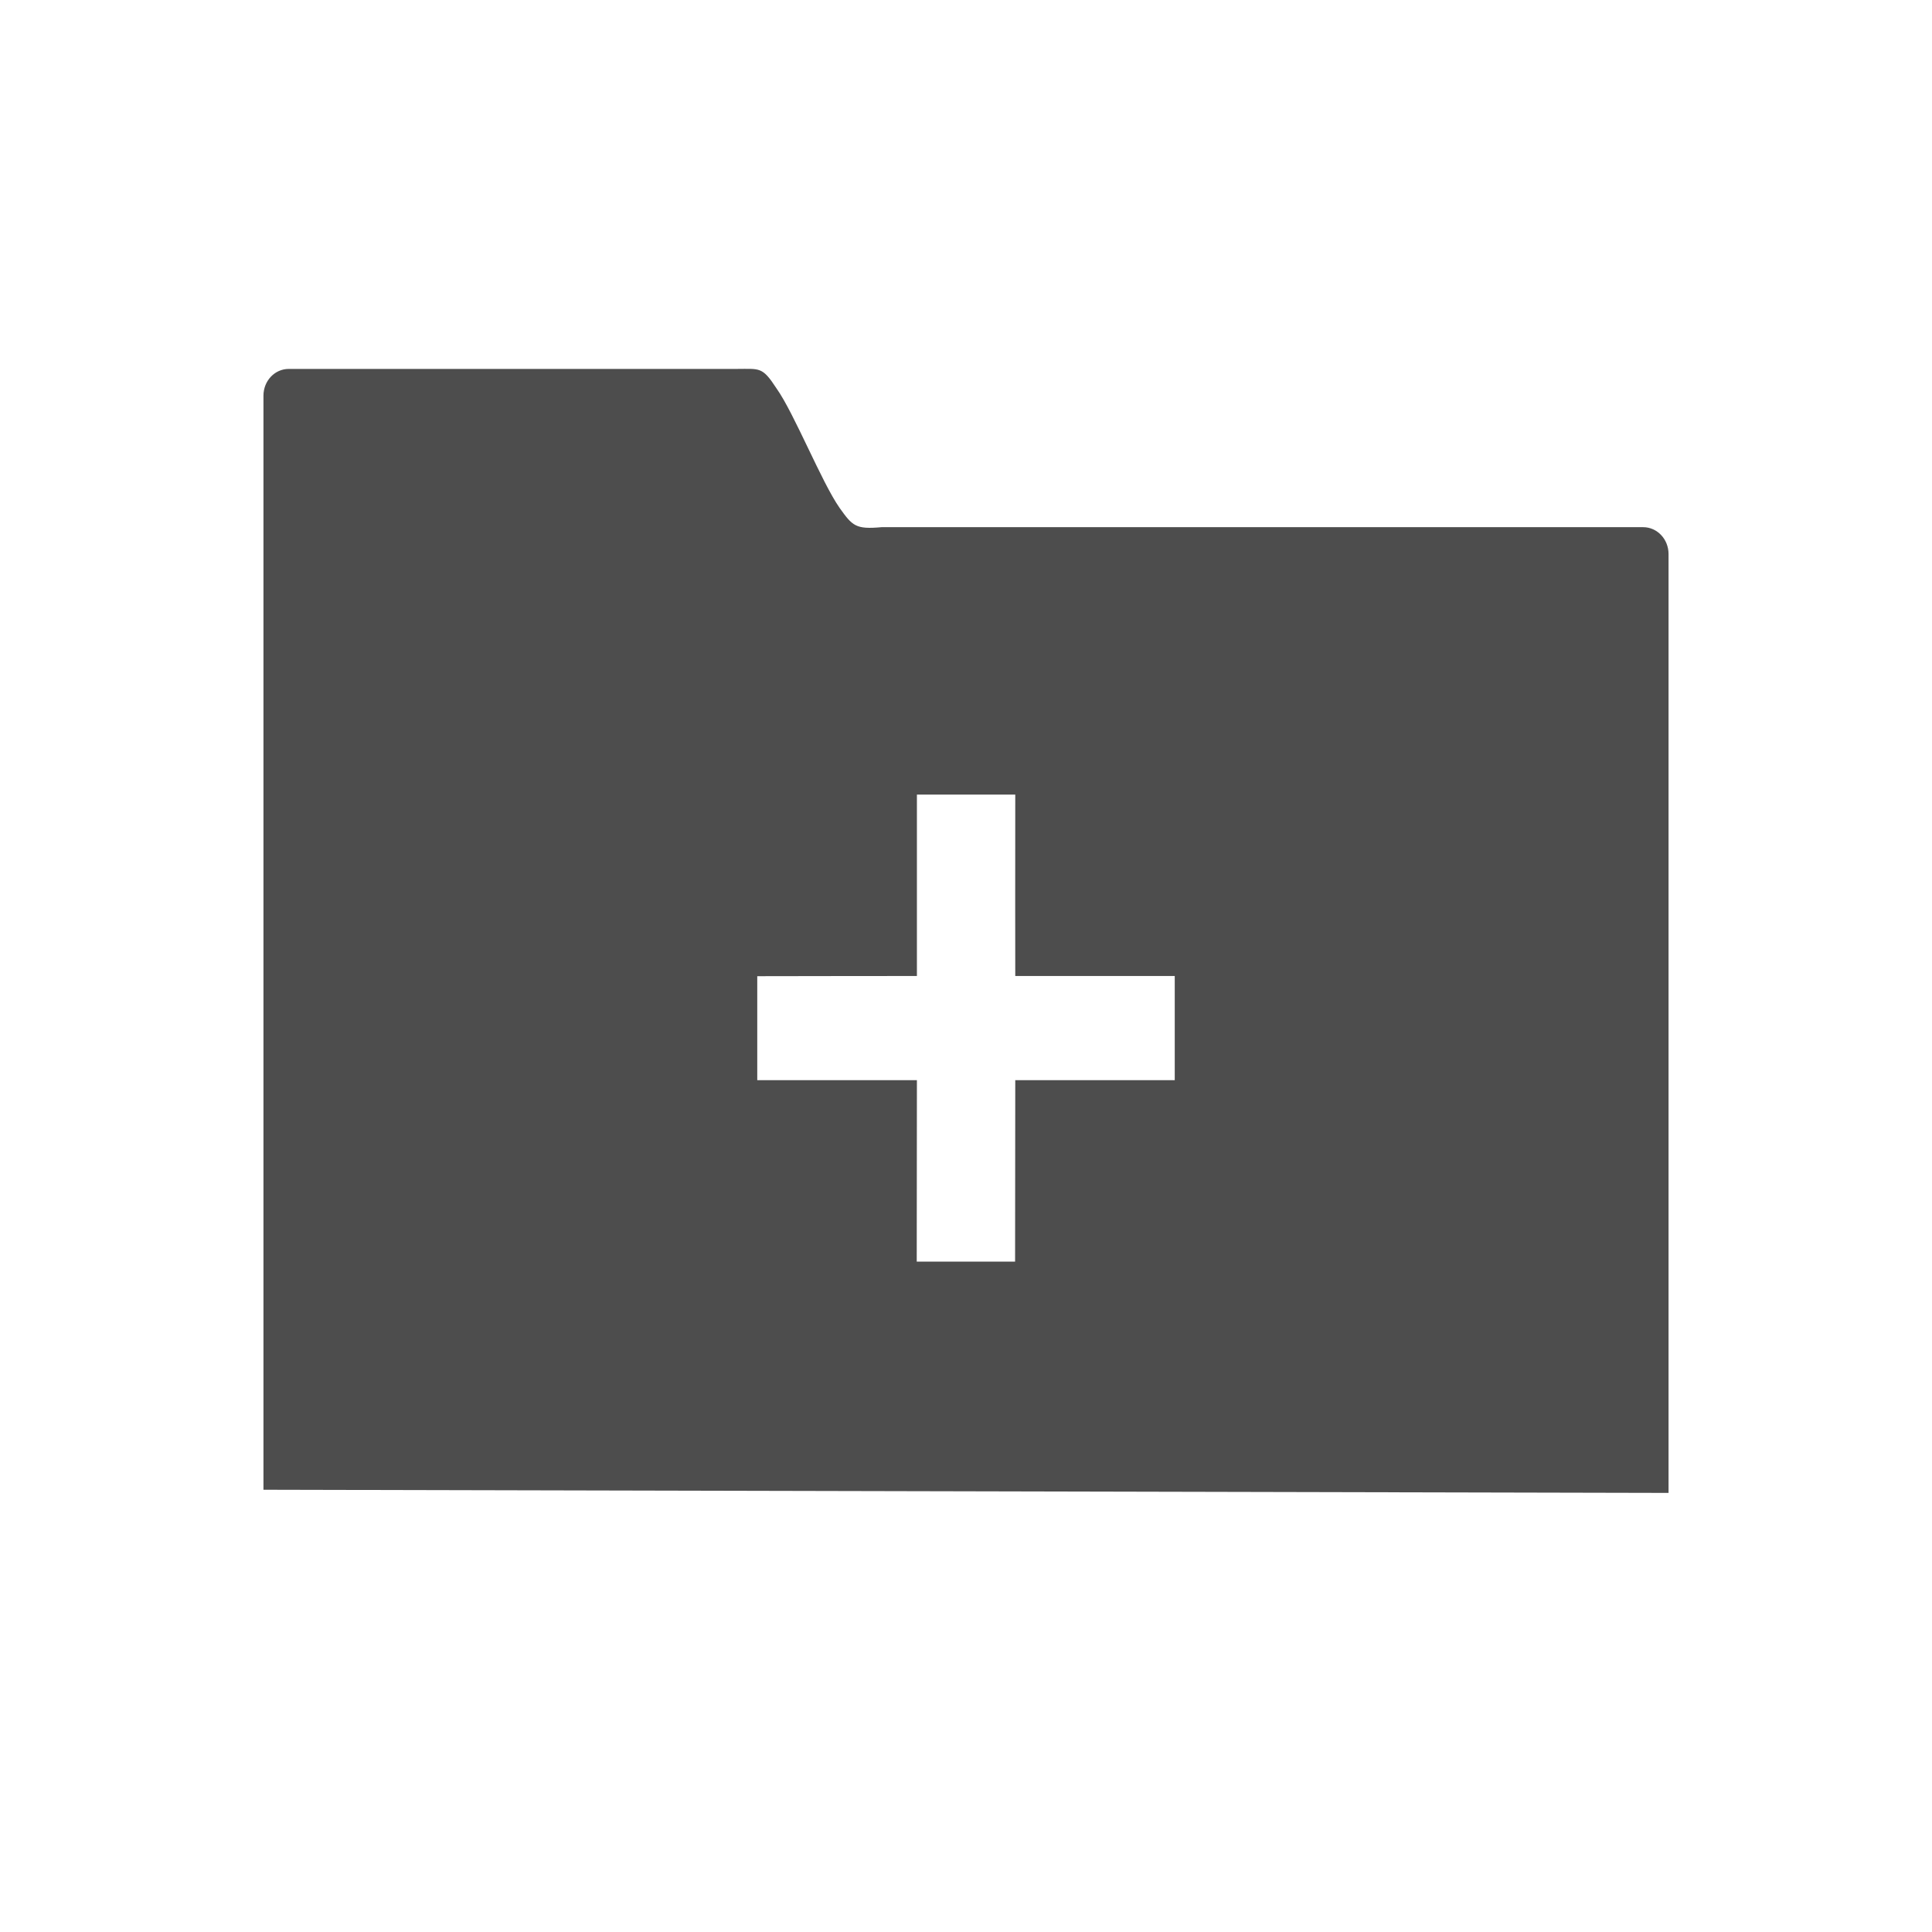
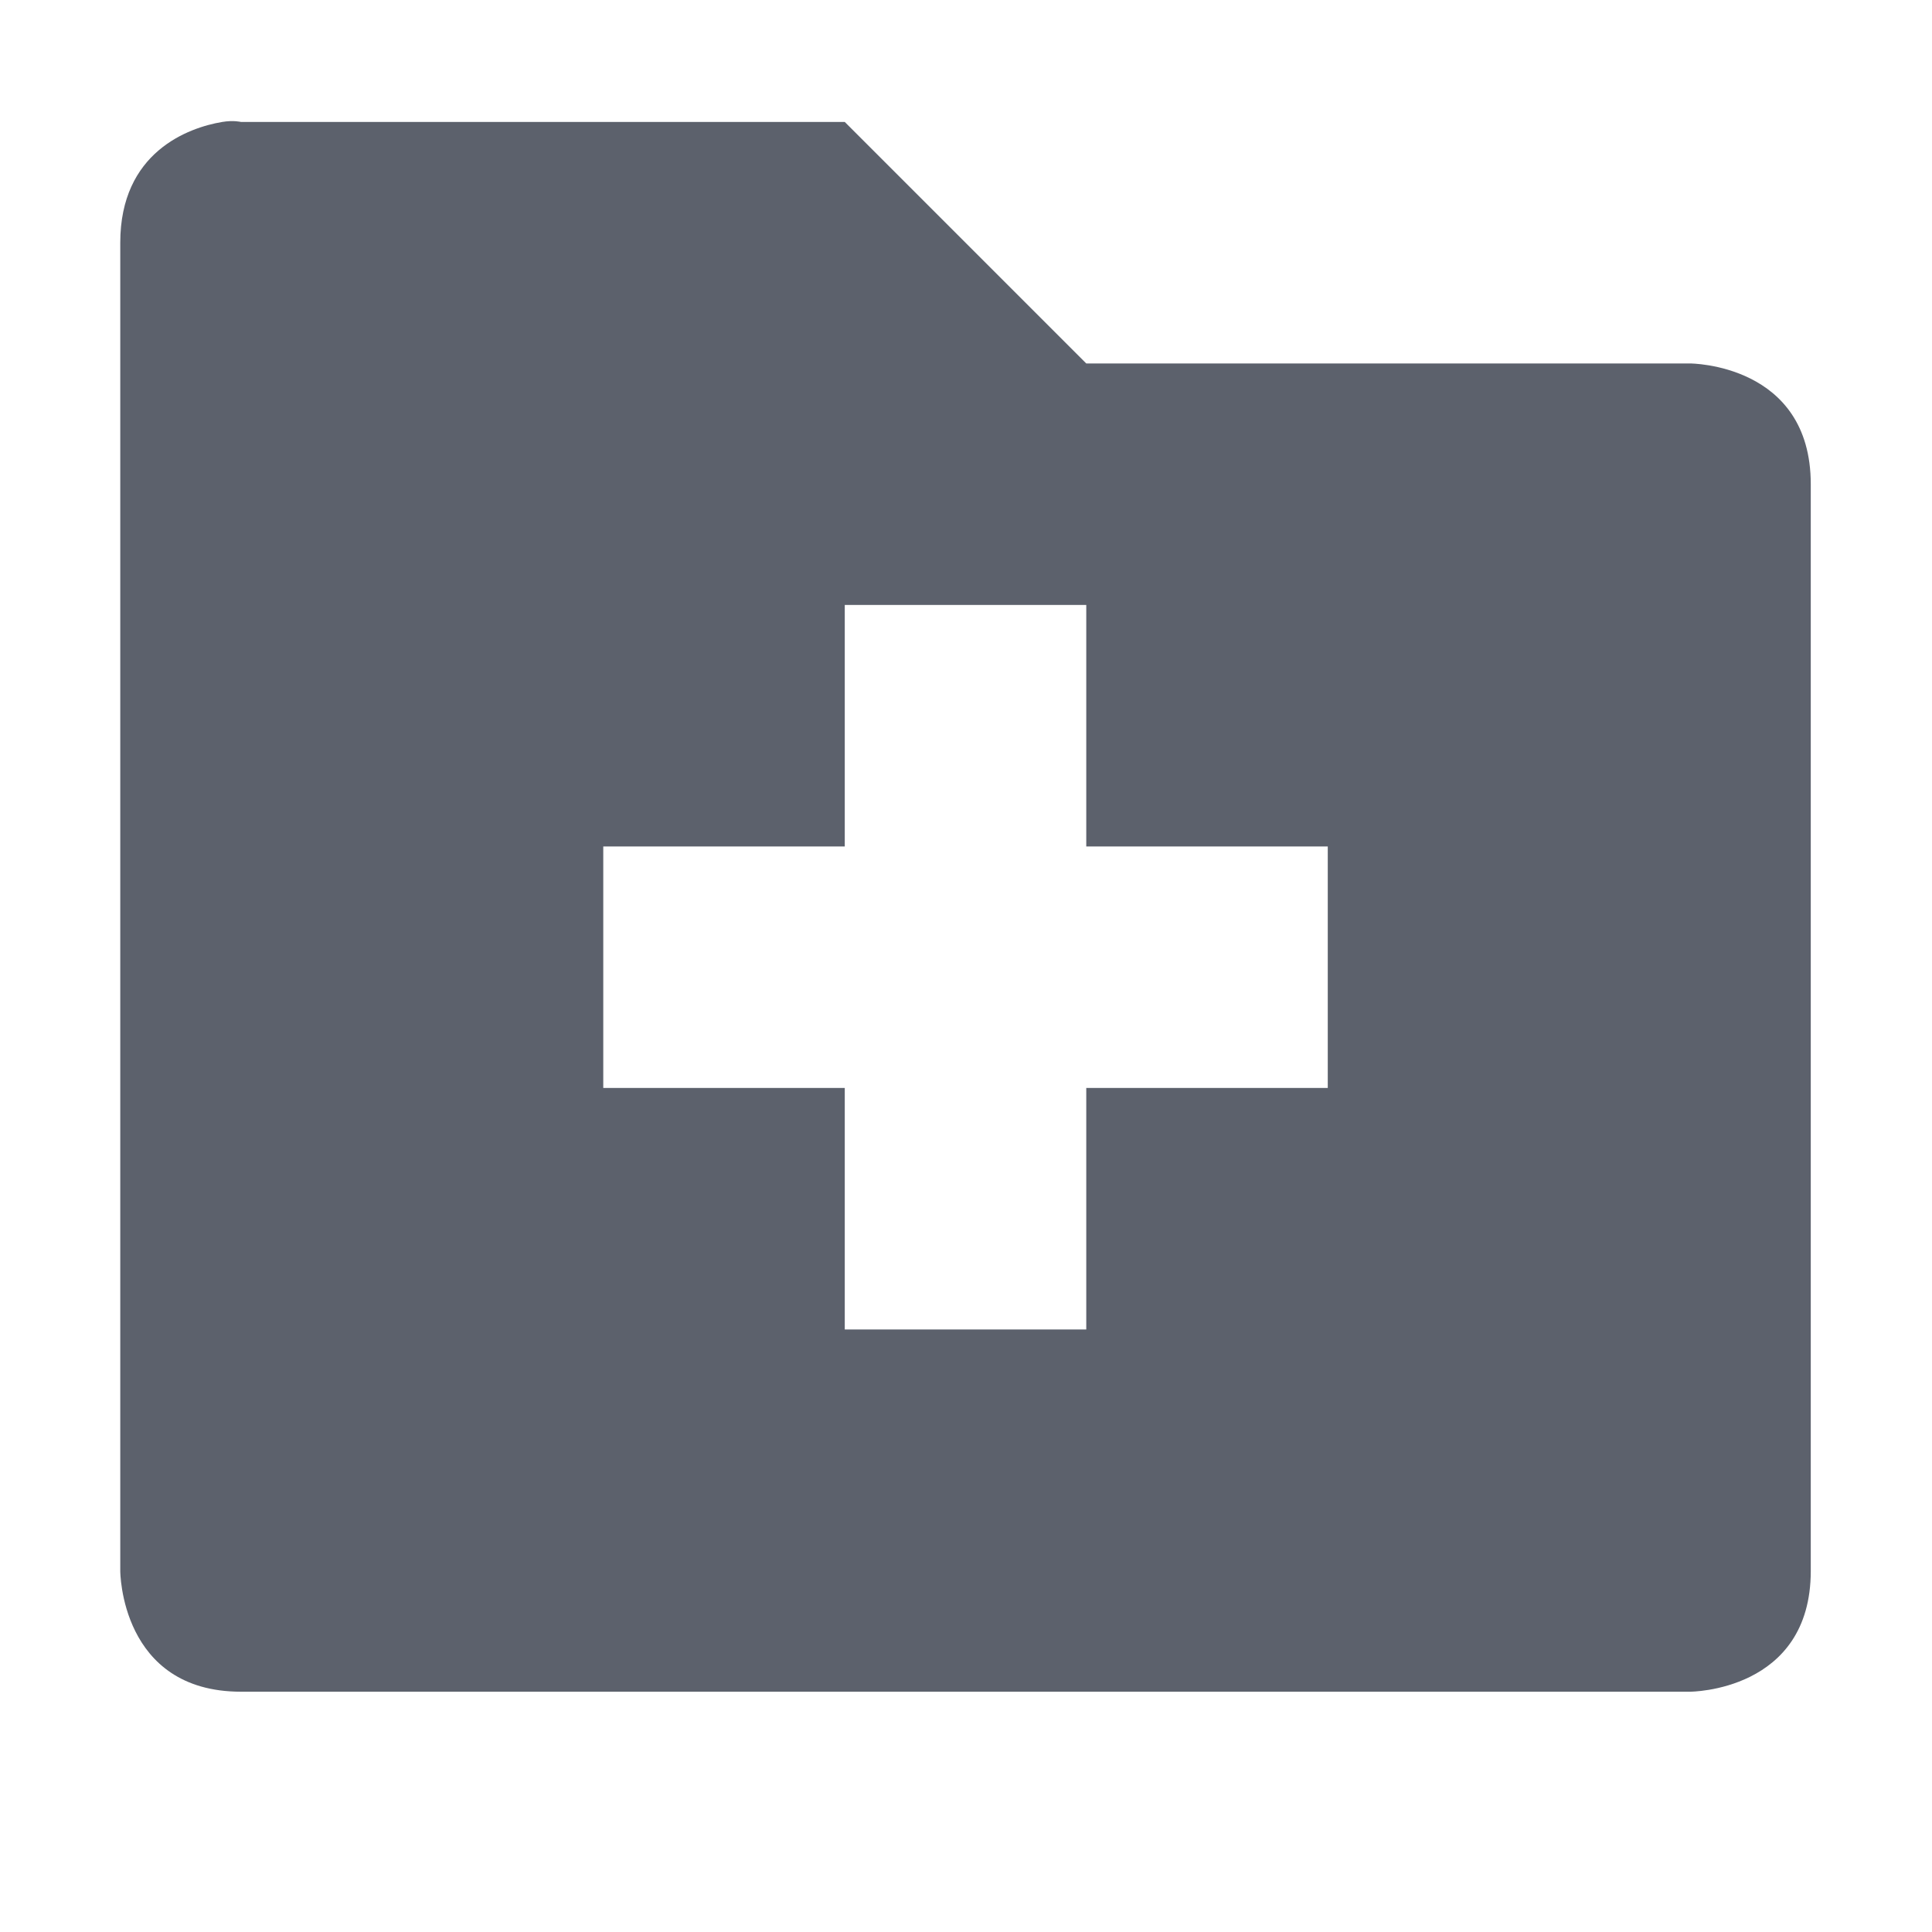
- <svg xmlns="http://www.w3.org/2000/svg" viewBox="0 0 22 22" id="svg2" version="1.1">
-   <defs id="defs3051">
+ <svg xmlns="http://www.w3.org/2000/svg" width="16" height="16" viewBox="0 0 16 16">
+   <defs>
    <style type="text/css" id="current-color-scheme">
-       .ColorScheme-Text {
-         color:#4d4d4d
-       }
-       </style>
+    .ColorScheme-Text { color:#5c616c; } .ColorScheme-Highlight { color:#5294e2; } .ColorScheme-ButtonBackground { color:#d3dae3; }
+   </style>
  </defs>
-   <path style="color:#4d4d4d;fill:currentColor;fill-opacity:1;stroke:none" class="ColorScheme-Text" d="M 3.288,4.201 C 3.128,4.201 3,4.337 3,4.506 L 3,16.964 19,17 19,6.309 C 19,6.14 18.871,6.003 18.711,6.003 l -8.673,0 C 9.744,6.03 9.707,5.989 9.561,5.784 9.356,5.492 9.044,4.706 8.841,4.421 8.679,4.172 8.652,4.201 8.383,4.201 l -5.095,0 z m 7.153,4.847 1.12,0 c -0.002,0.569 0,2.066 0,2.066 l 1.816,0 0,1.186 -1.816,0 c 0,0 -6.56e-4,1.495 -0.002,2.066 l -1.12,0 c 7.52e-4,-0.571 0.002,-2.066 0.002,-2.066 0,0 -1.216,-8e-4 -1.818,0 l 0,-1.184 c 0.601,-0.002 1.818,-0.002 1.818,-0.002 0,0 -7.6e-4,-1.497 0,-2.066 z" id="path6" />
+   <path style="fill:currentColor;opacity:1" class="ColorScheme-Text" d="M 1.84 1.01 C 1.559 1.057 0.996 1.26 0.996 2.01 L 0.996 13.01 C 0.996 13.01 0.996 14.01 1.996 14.01 L 13.996 14.01 C 13.996 14.01 14.996 14.01 14.996 13.01 L 14.996 4.01 C 14.996 3.01 13.996 3.01 13.996 3.01 L 8.996 3.01 L 6.996 1.01 L 1.996 1.01 C 1.996 1.01 1.934 0.994 1.84 1.01 z M 6.996 5.01 L 8.996 5.01 L 8.996 7.01 L 10.996 7.01 L 10.996 9.01 L 8.996 9.01 L 8.996 11.01 L 6.996 11.01 L 6.996 9.01 L 4.996 9.01 L 4.996 7.01 L 6.996 7.01 L 6.996 5.01 z" />
</svg>
